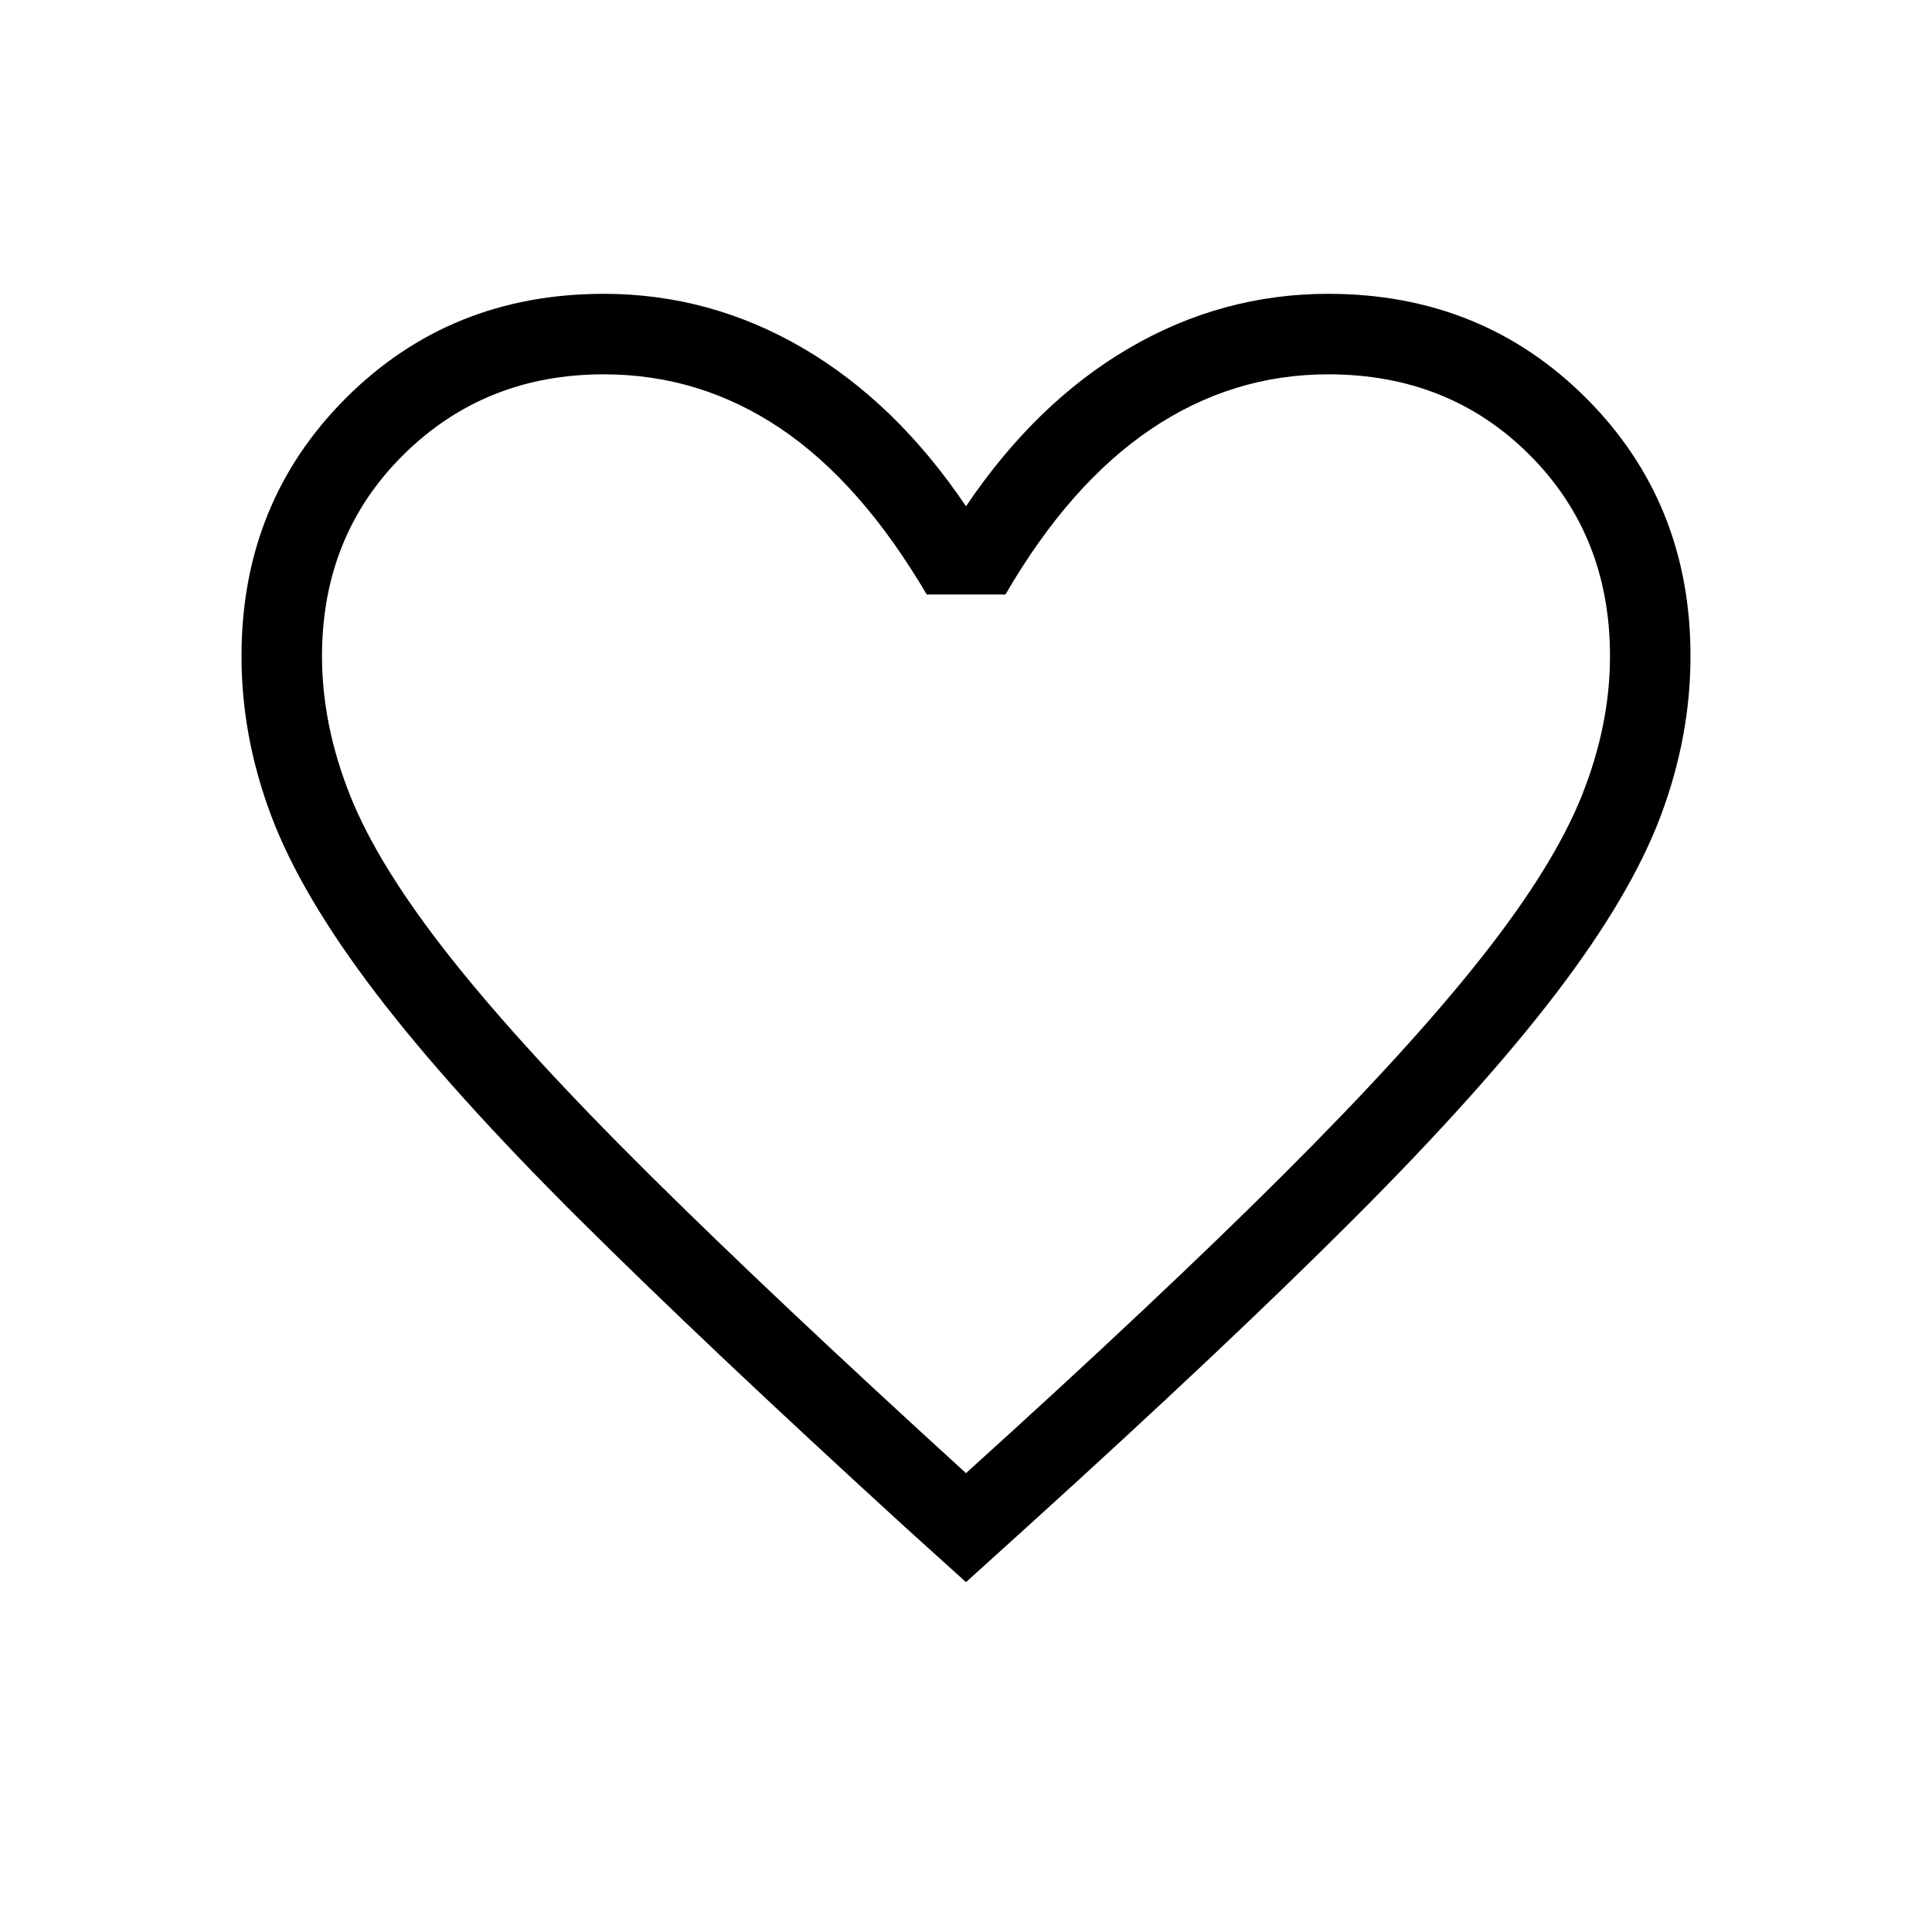
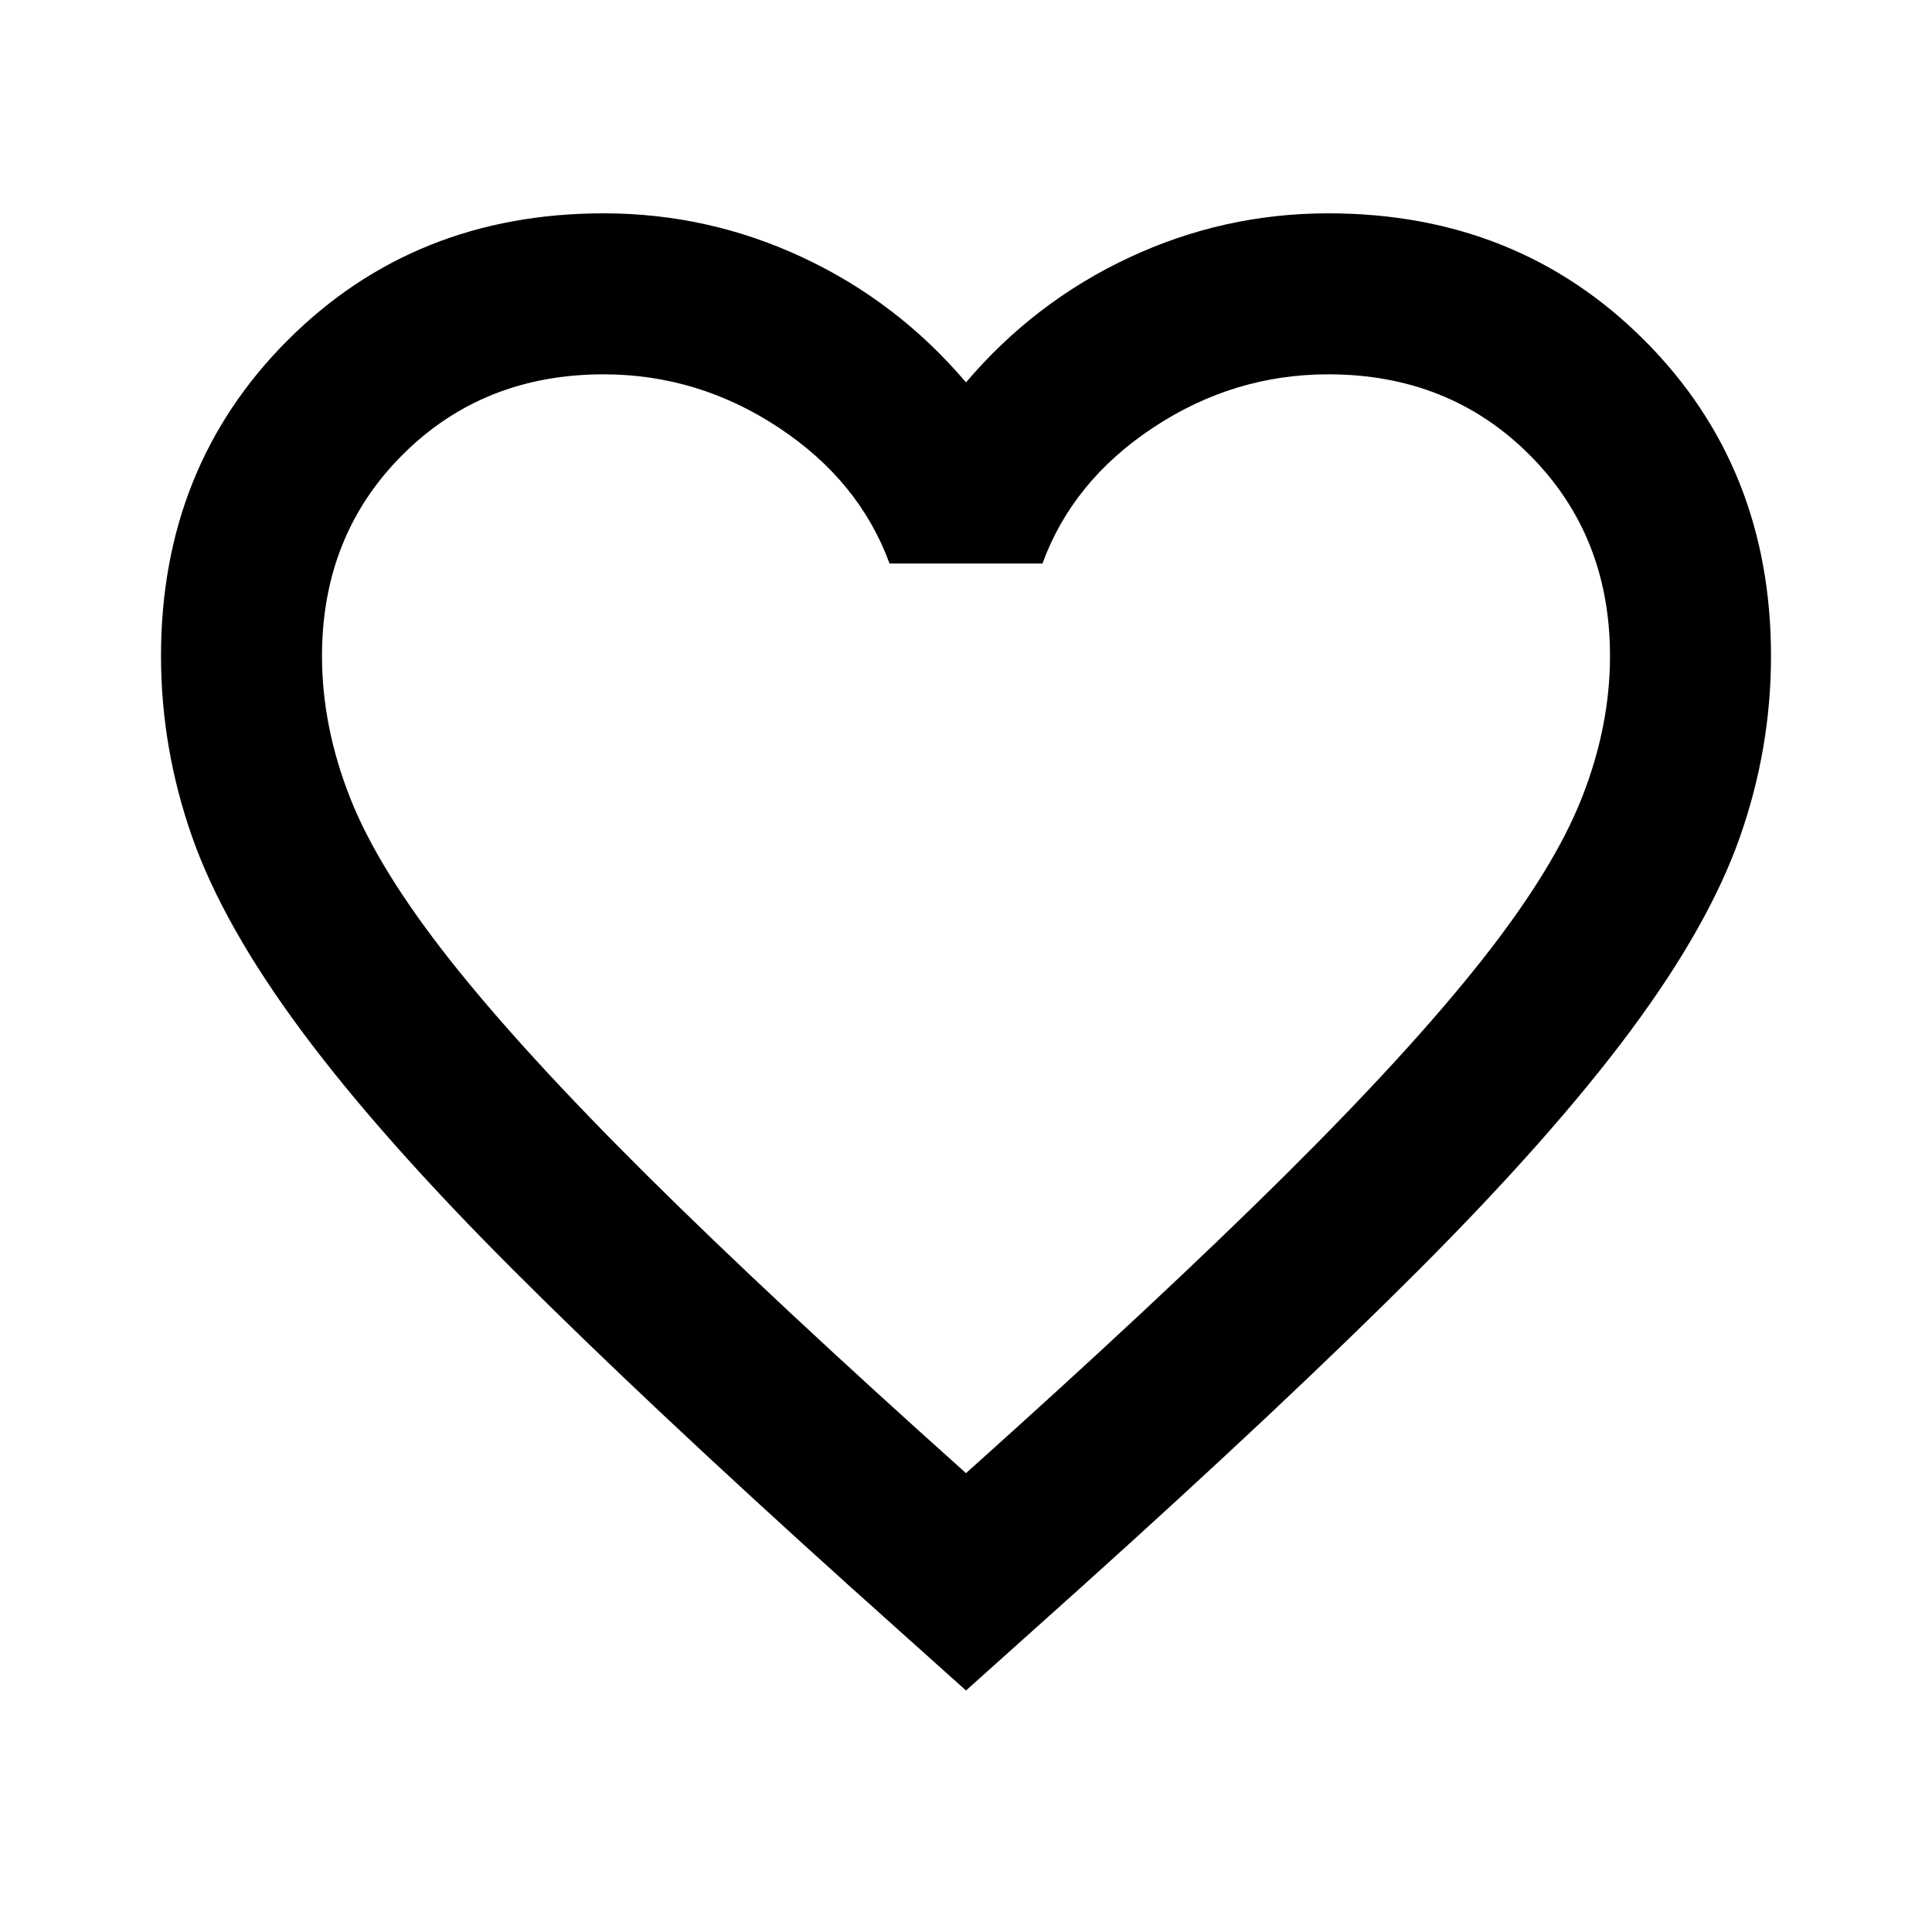
<svg xmlns="http://www.w3.org/2000/svg" width="24" height="24" viewBox="0 0 24 24">
-   <path fill="currentColor" d="m12 19.654l-.758-.685q-2.448-2.236-4.05-3.828q-1.601-1.593-2.528-2.81t-1.296-2.2T3 8.15q0-1.908 1.296-3.204T7.5 3.65q1.32 0 2.475.675T12 6.289Q12.87 5 14.025 4.325T16.5 3.65q1.908 0 3.204 1.296T21 8.15q0 .996-.368 1.98q-.369.986-1.296 2.202t-2.519 2.809q-1.592 1.592-4.06 3.828zm0-1.354q2.4-2.17 3.95-3.716t2.45-2.685t1.25-2.015Q20 9.006 20 8.15q0-1.5-1-2.5t-2.5-1q-1.194 0-2.204.682T12.49 7.385h-.978q-.817-1.39-1.817-2.063q-1-.672-2.194-.672q-1.48 0-2.49 1T4 8.15q0 .856.35 1.734t1.25 2.015t2.45 2.675T12 18.3m0-6.825" />
+   <path fill="currentColor" d="m12 21l-1.45-1.3q-2.525-2.275-4.175-3.925T3.75 12.812T2.388 10.4T2 8.15Q2 5.8 3.575 4.225T7.5 2.65q1.3 0 2.475.55T12 4.75q.85-1 2.025-1.55t2.475-.55q2.35 0 3.925 1.575T22 8.15q0 1.15-.387 2.25t-1.363 2.412t-2.625 2.963T13.45 19.7zm0-2.7q2.4-2.15 3.95-3.687t2.45-2.675t1.25-2.026T20 8.15q0-1.5-1-2.5t-2.5-1q-1.175 0-2.175.662T12.95 7h-1.9q-.375-1.025-1.375-1.687T7.5 4.65q-1.5 0-2.5 1t-1 2.5q0 .875.35 1.763t1.25 2.025t2.45 2.675T12 18.3m0-6.825" />
</svg>
